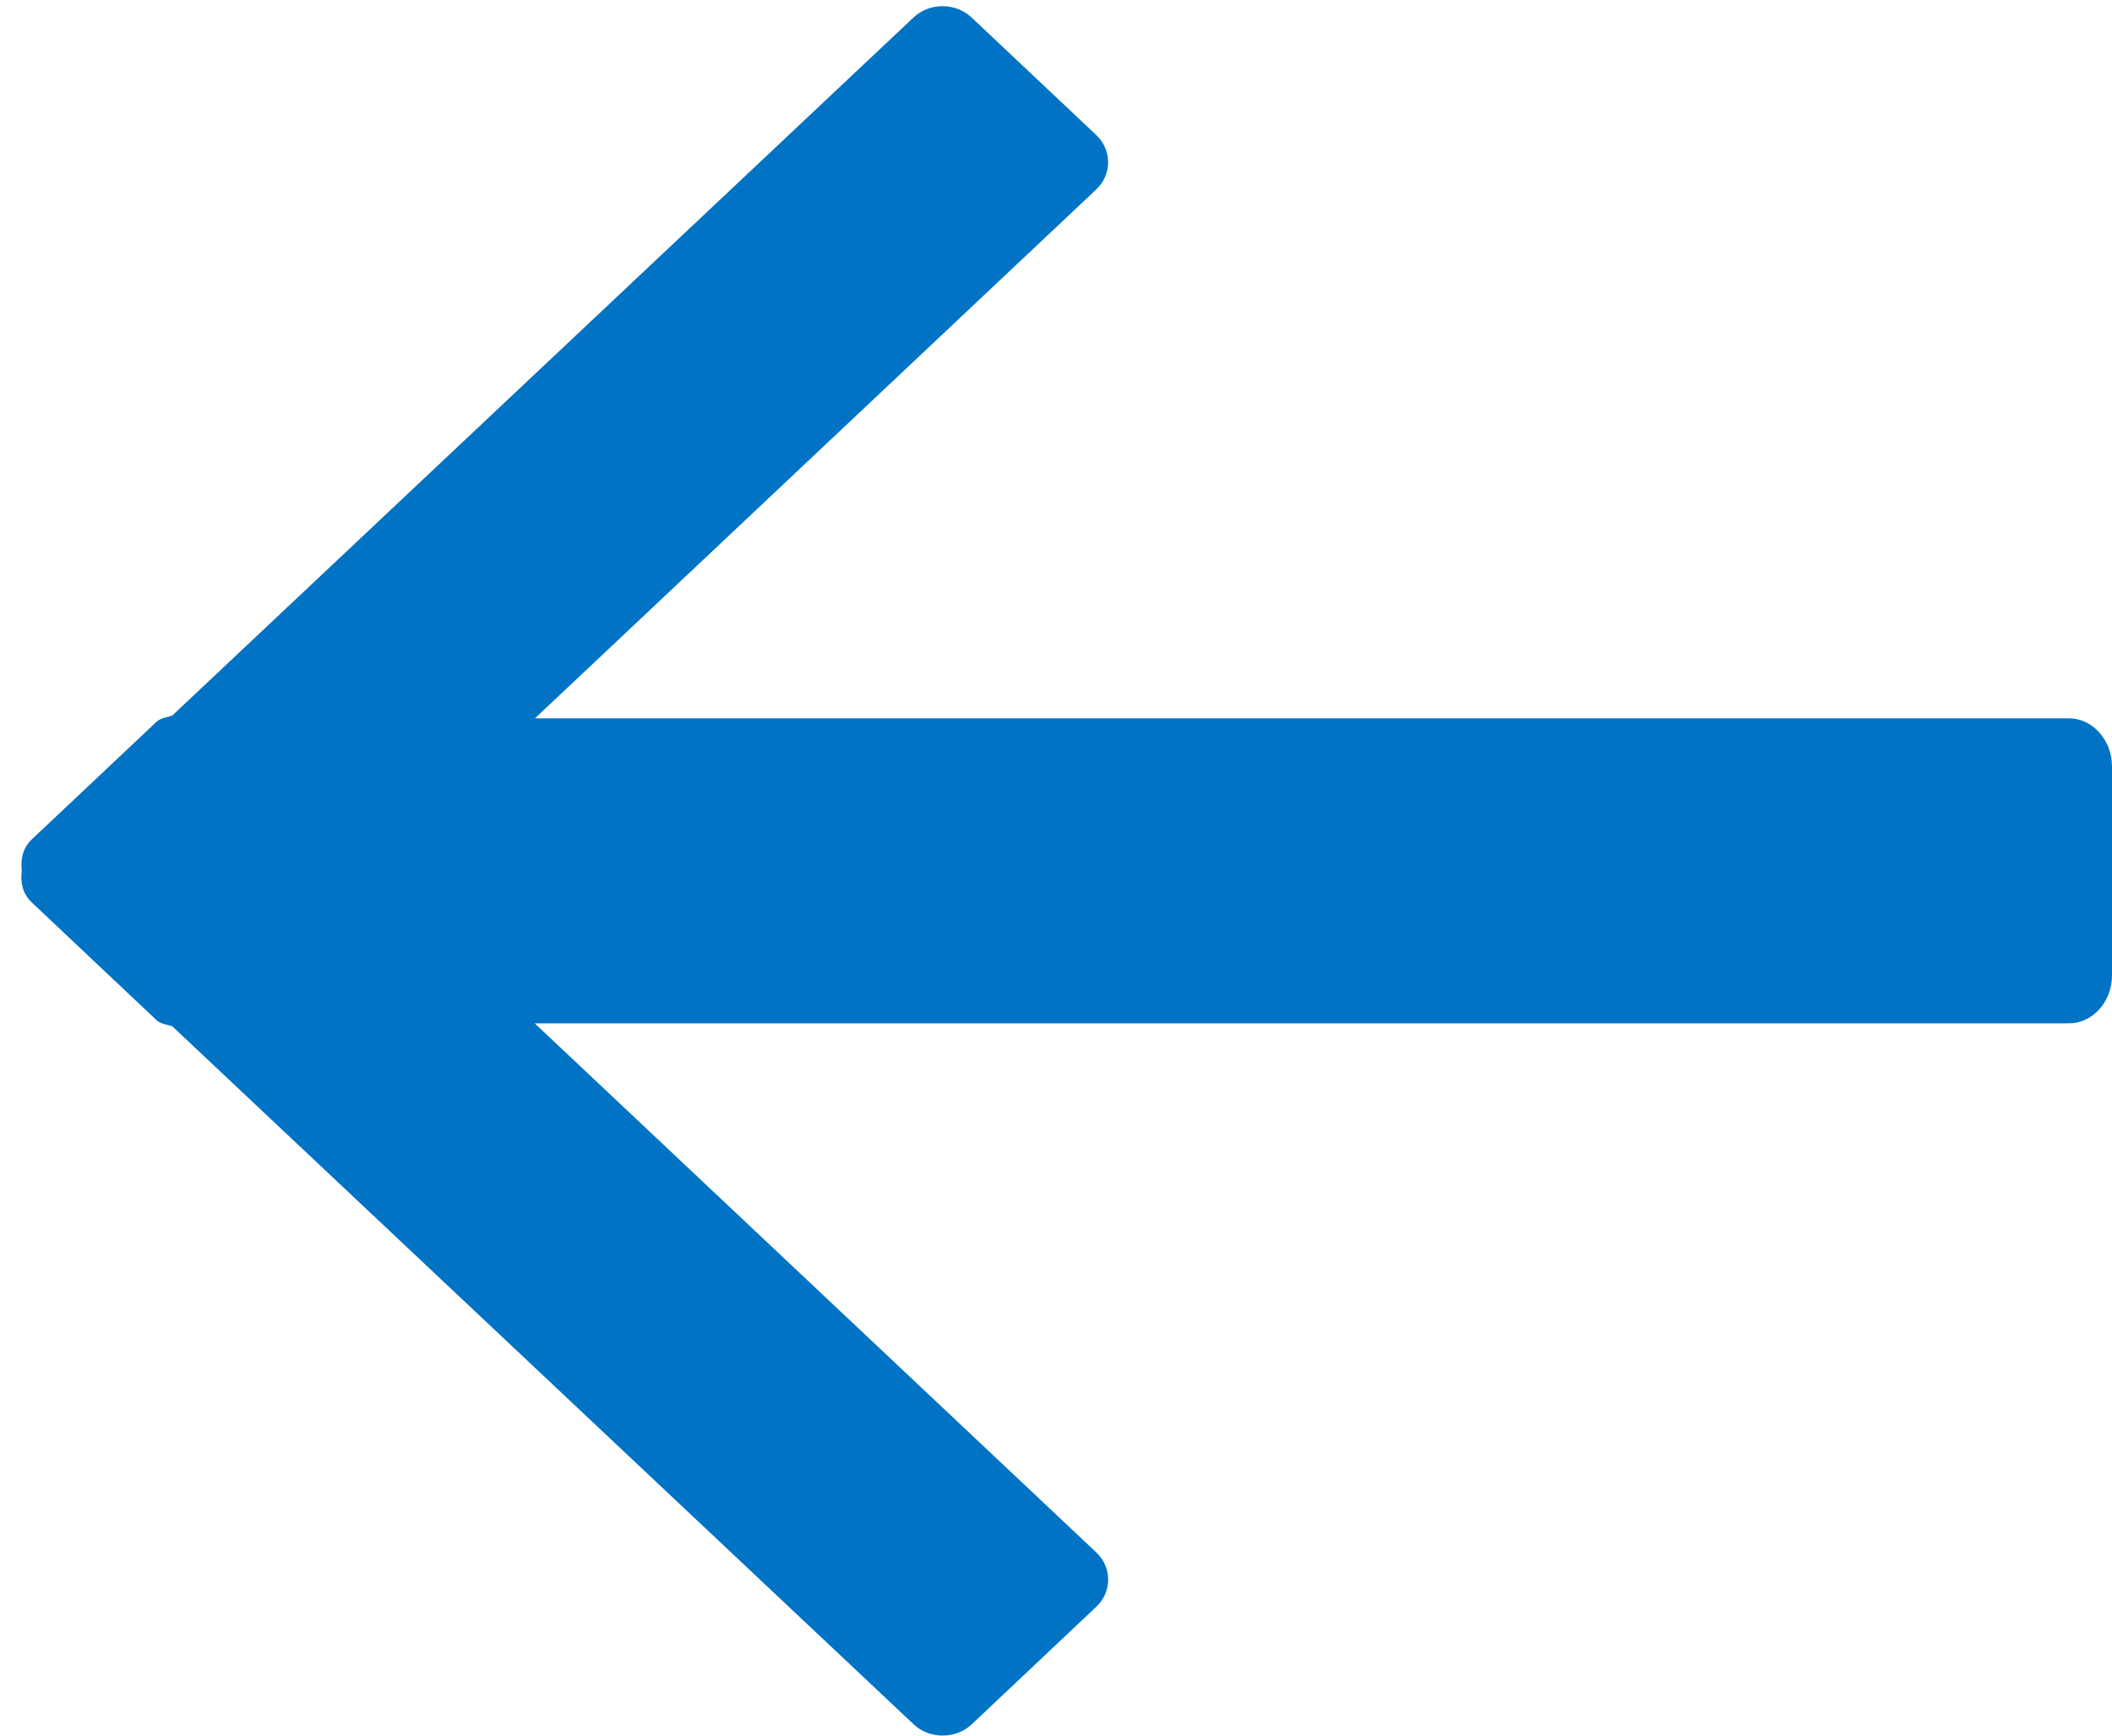
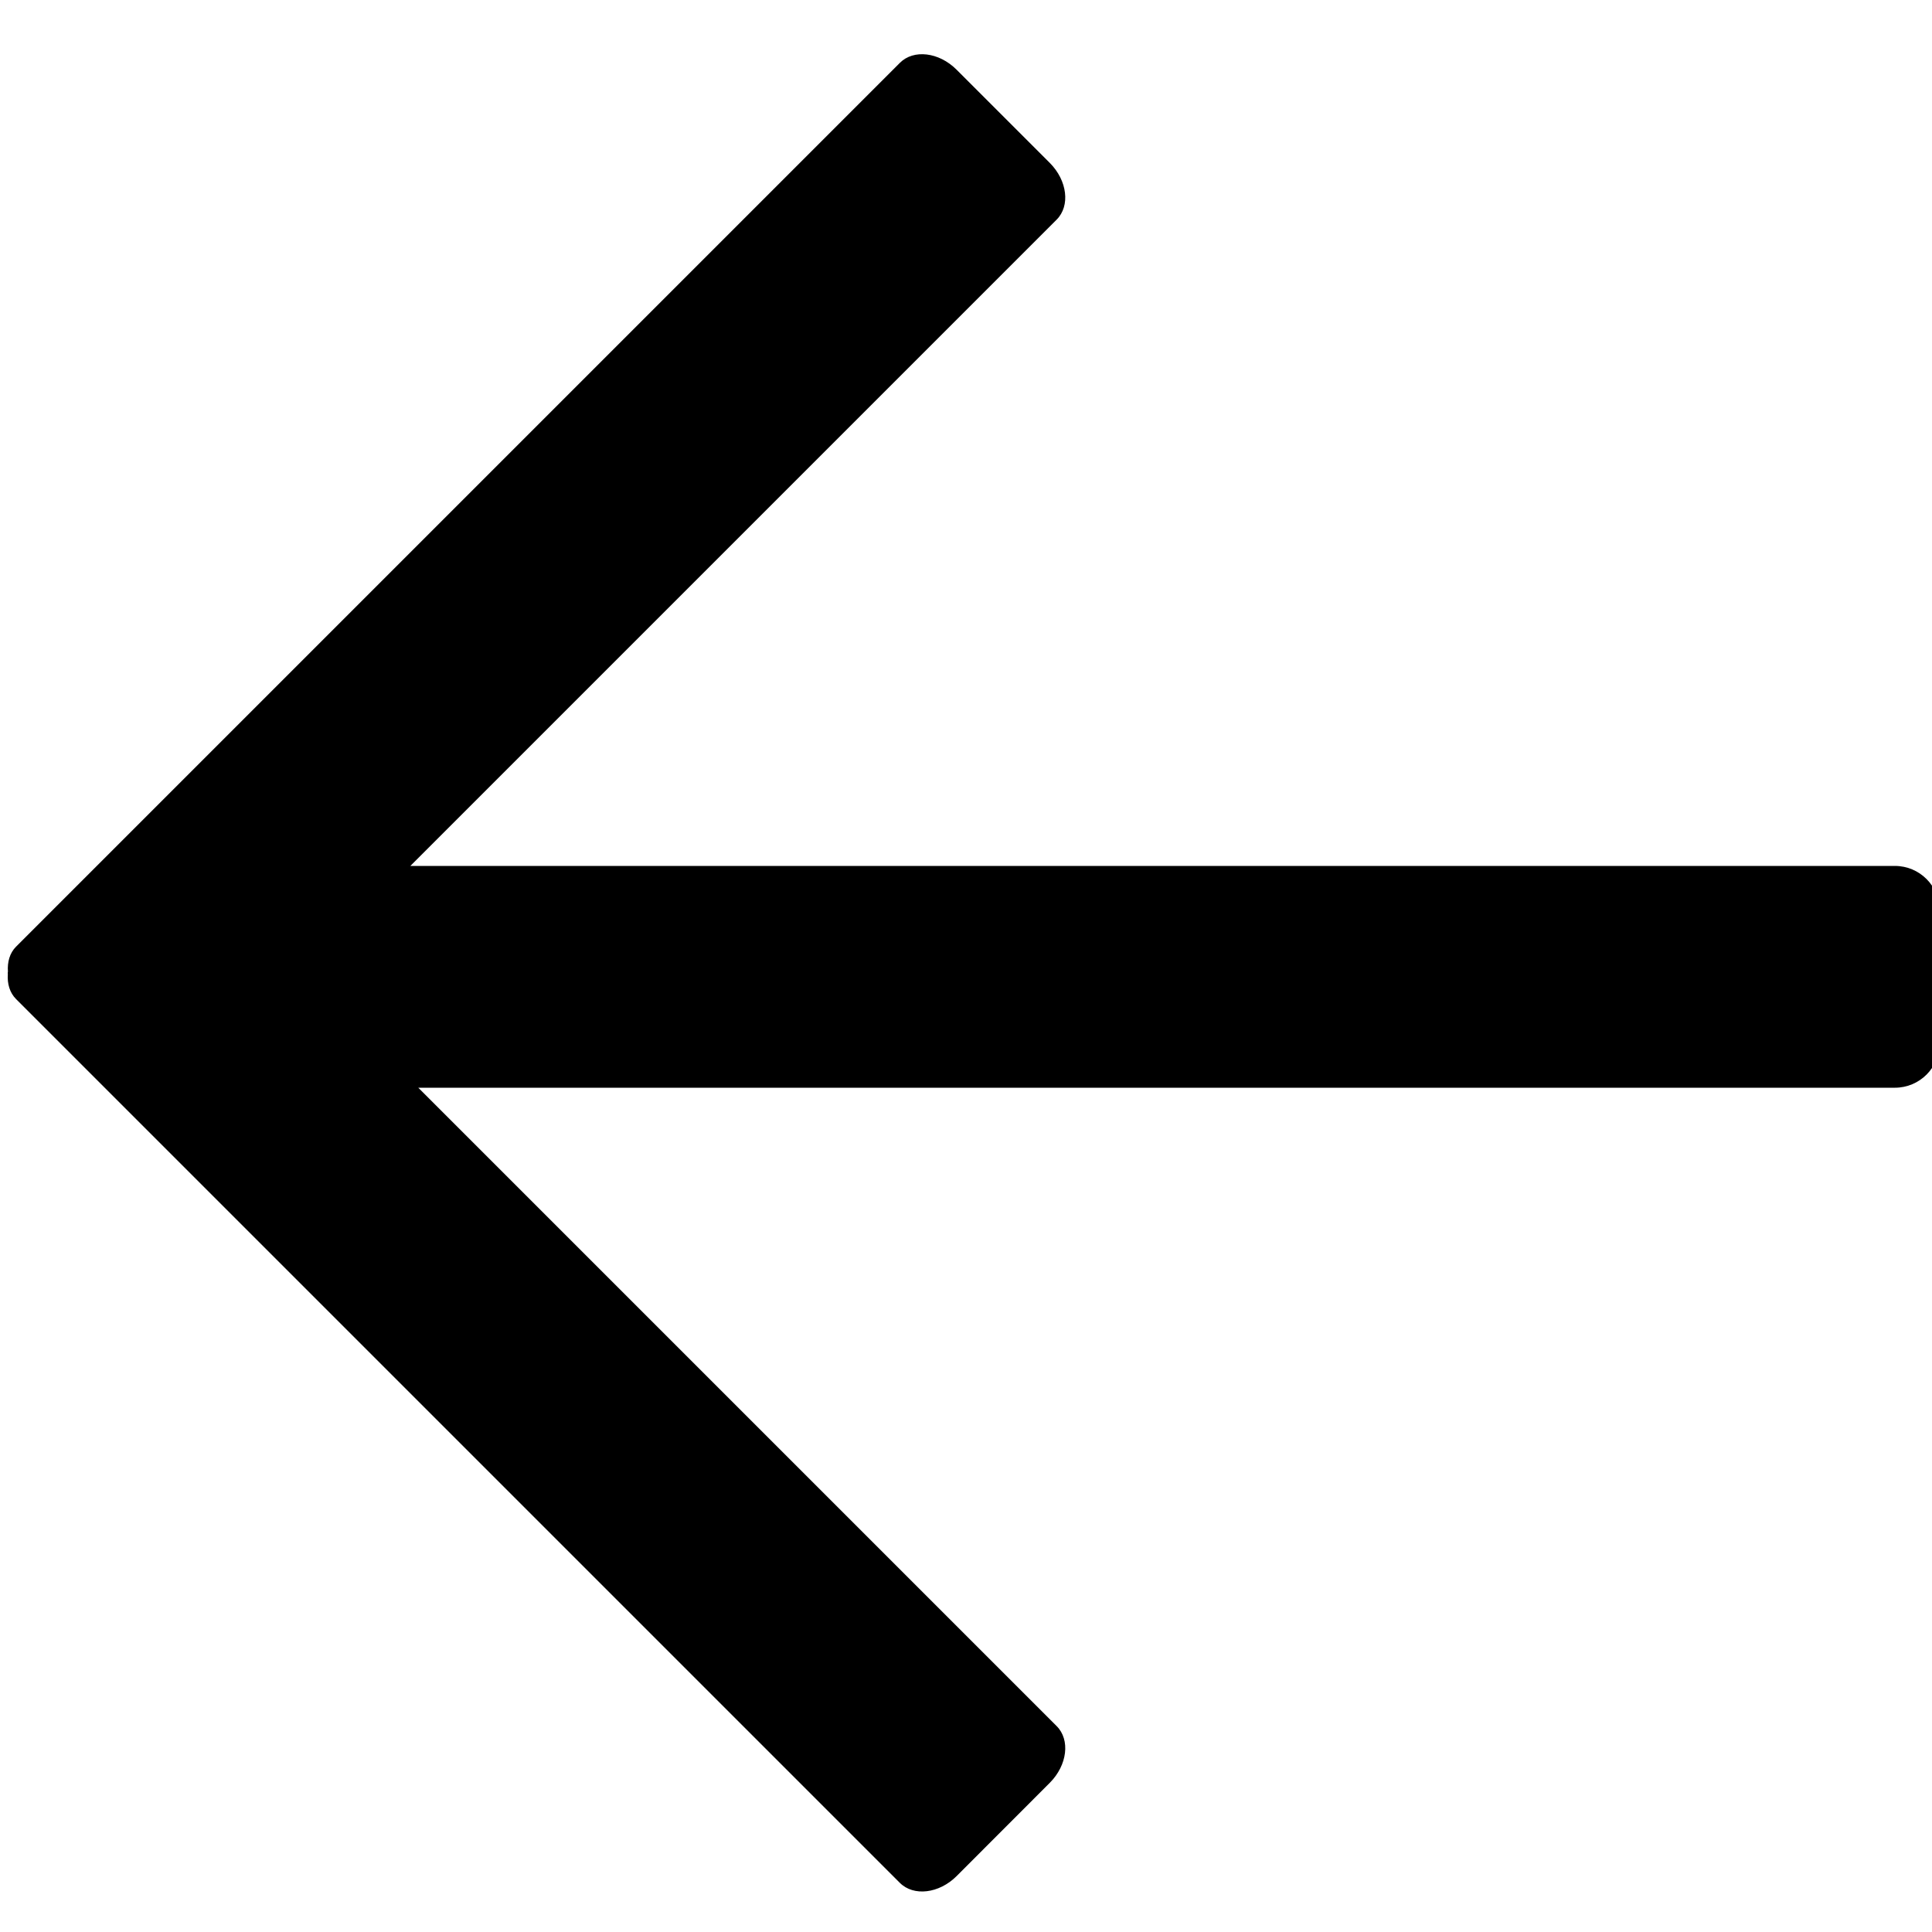
- <svg xmlns="http://www.w3.org/2000/svg" version="1.1" id="Sky_Broadband" x="0px" y="0px" width="16px" height="13.147px" viewBox="0 1.45 16 13.147" enable-background="new 0 1.45 16 13.147" xml:space="preserve">
-   <path fill="#0073C5" d="M15.674,6.892H4.053l4.25-4.005c0.122-0.113,0.122-0.3,0.002-0.414l-0.944-0.89  c-0.122-0.115-0.32-0.115-0.441,0L1.305,6.871c-0.042,0.015-0.087,0.017-0.12,0.048L0.242,7.808  c-0.07,0.065-0.087,0.153-0.077,0.239C0.154,8.134,0.171,8.223,0.242,8.288l0.943,0.89c0.032,0.031,0.079,0.033,0.12,0.047  l5.617,5.289c0.12,0.113,0.318,0.113,0.439,0l0.942-0.889c0.124-0.115,0.122-0.303,0-0.416L4.051,9.203h11.623  C15.852,9.203,16,9.041,16,8.838v-1.58C16,7.056,15.852,6.892,15.674,6.892z" />
+ <svg xmlns="http://www.w3.org/2000/svg" version="1.1" width="1024" height="1024" viewBox="0 0 1024 1024">
+   <g id="icomoon-ignore">
+ </g>
+   <path d="M1004.339 458.957h-786.842l342.528-342.528c7.322-7.322 5.683-20.736-3.584-30.054l-49.459-49.459c-9.318-9.318-22.784-10.906-30.054-3.584l-468.429 468.429c-3.379 3.379-4.659 8.192-4.301 13.21-0.051 0.256-0.051 0.461-0.102 0.717 0.051 0.205 0.051 0.41 0.051 0.614-0.358 5.018 0.973 9.83 4.352 13.21l468.429 468.429c7.322 7.322 20.787 5.683 30.054-3.533l49.459-49.51c9.267-9.318 10.906-22.784 3.584-30.054l-338.33-338.33h782.643c13.107 0 23.757-10.65 23.757-23.808v-69.888c0-13.21-10.65-23.859-23.757-23.859z" />
</svg>
